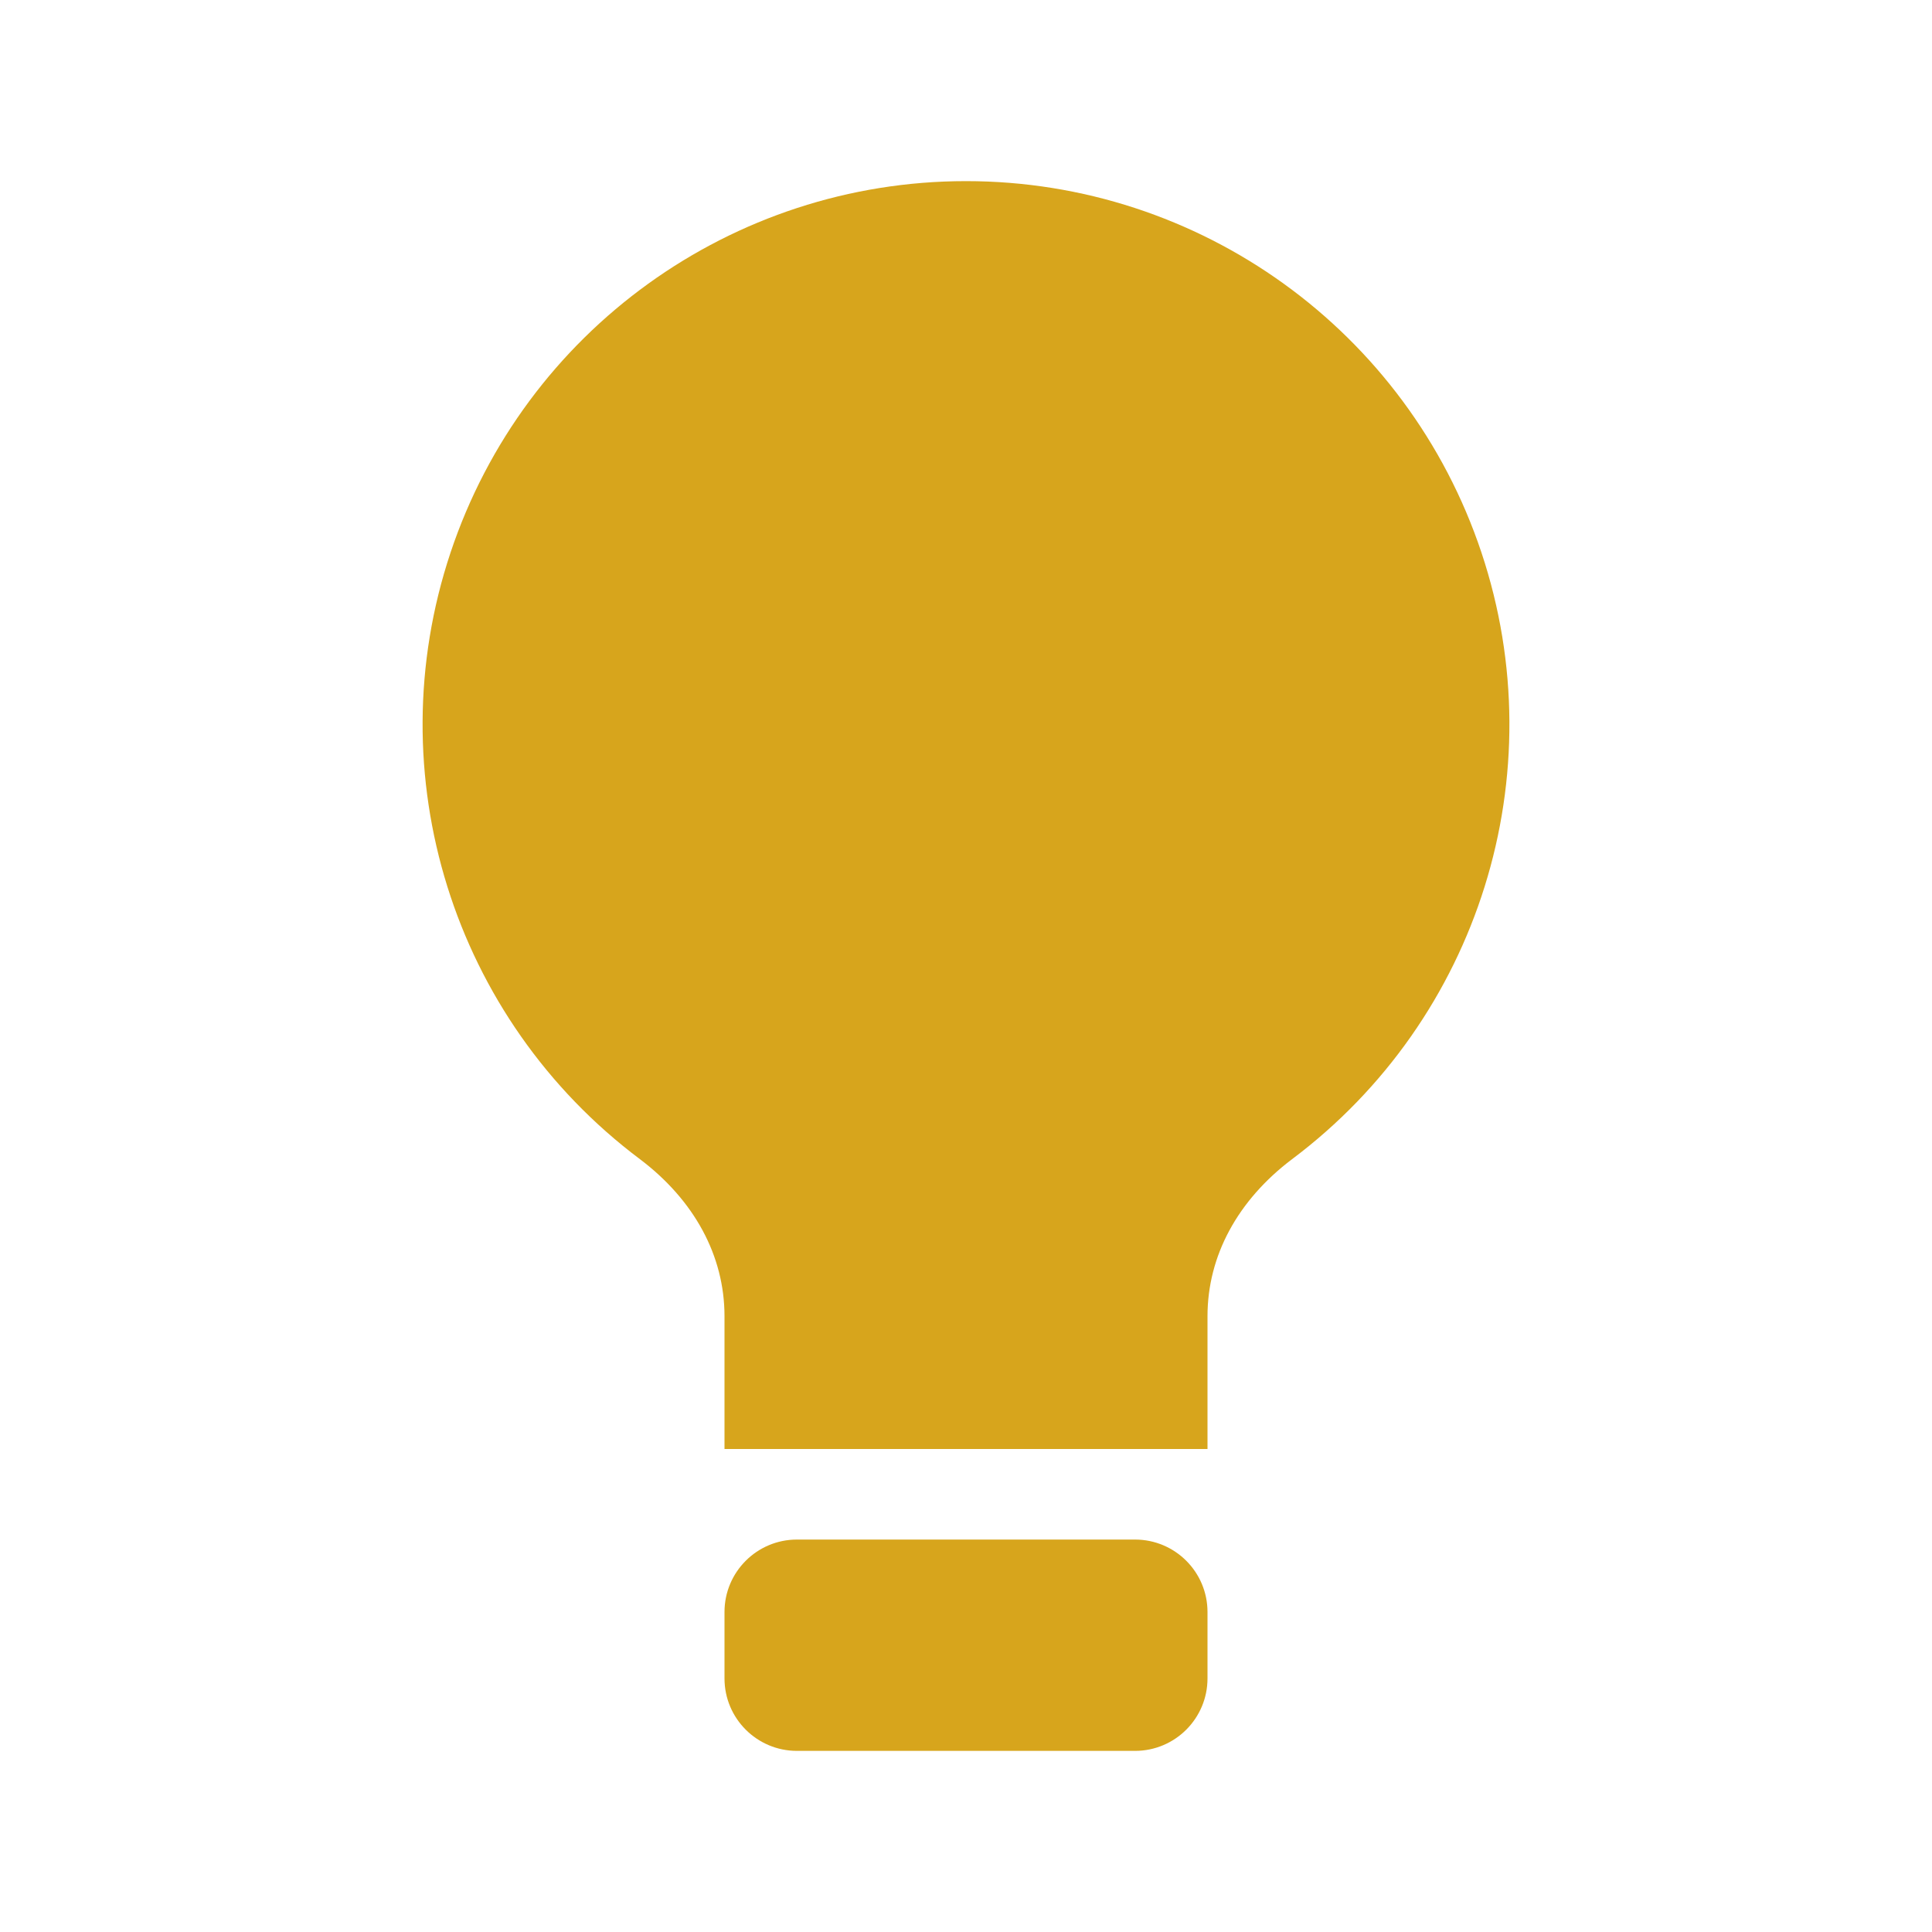
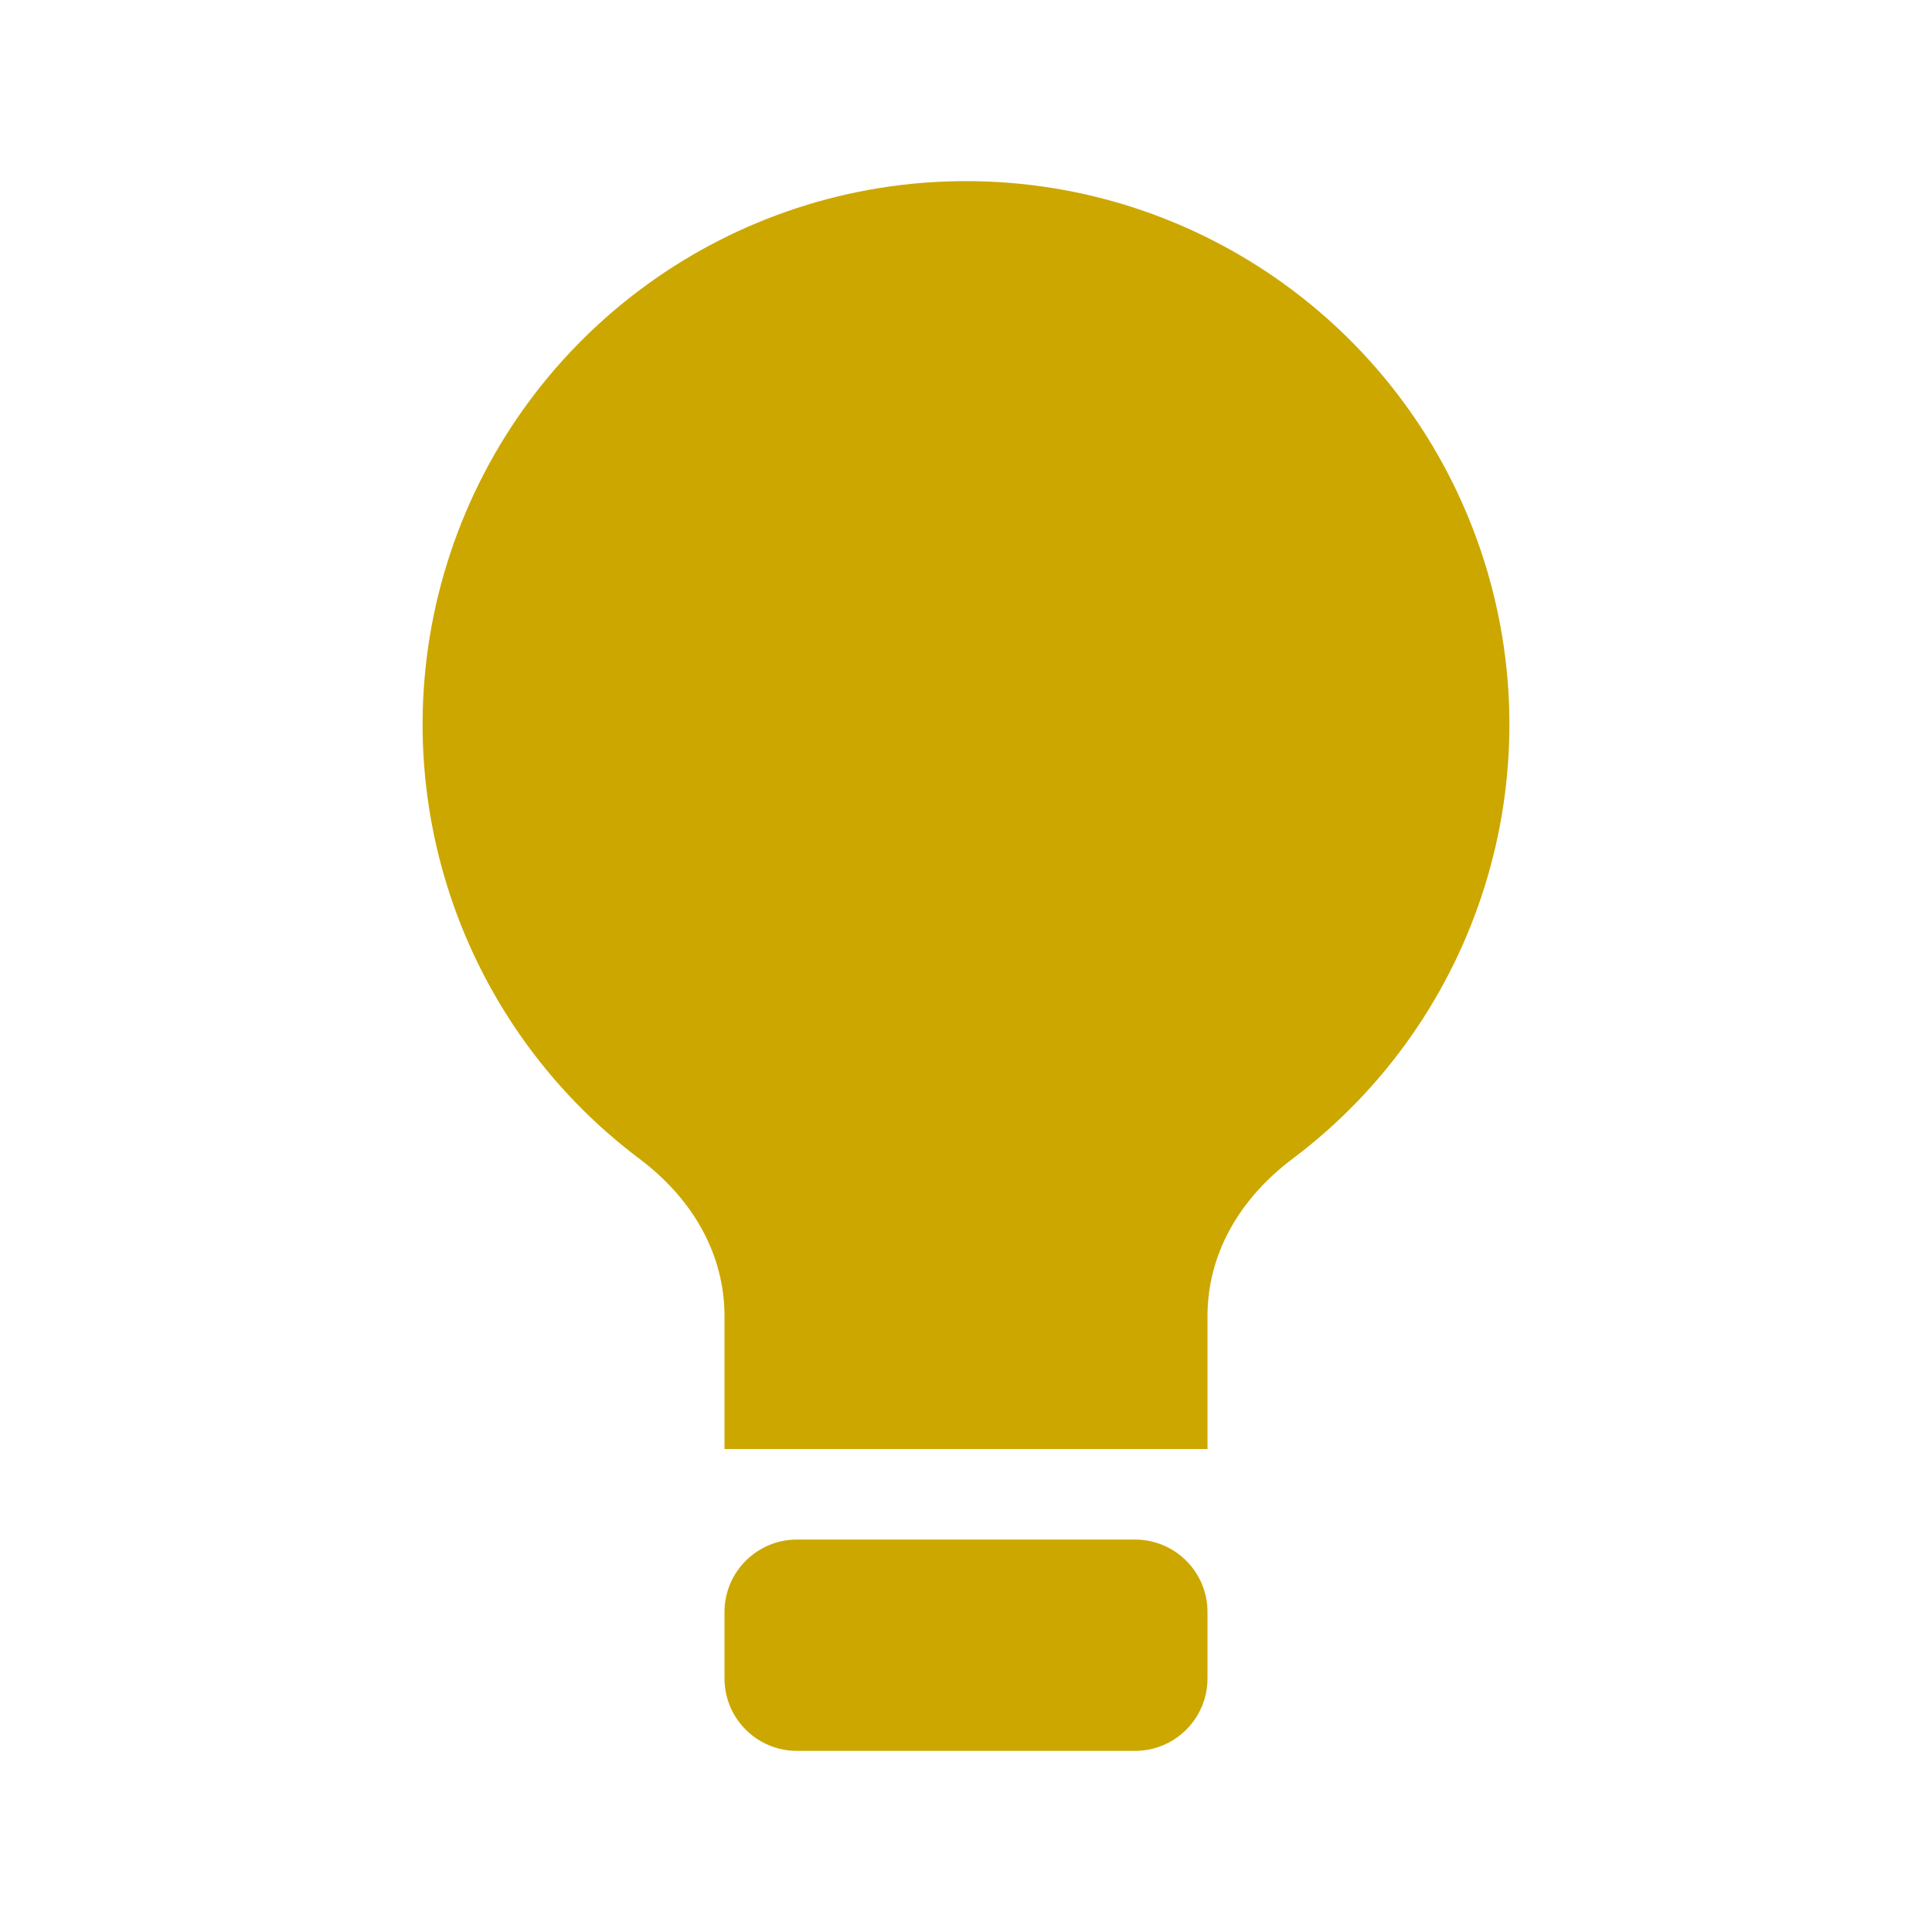
<svg xmlns="http://www.w3.org/2000/svg" width="16" height="16" viewBox="0 0 16 16">
-   <path fill="#d7a51c" d="M8 1.5a4.5 4.5 0 0 0-2.7 8.1c.45.34.7.8.7 1.3V12h4v-1.1c0-.5.25-.96.7-1.3A4.5 4.5 0 0 0 8 1.5Z" />
-   <rect x="6" y="12.75" width="4" height="1.75" rx=".6" fill="#d7a51c" />
+   <path fill="#cca700" d="M8 1.5a4.5 4.5 0 0 0-2.7 8.1c.45.34.7.8.7 1.3V12h4v-1.1c0-.5.25-.96.7-1.3A4.5 4.5 0 0 0 8 1.5Z" />
+   <rect x="6" y="12.75" width="4" height="1.75" rx=".6" fill="#cca700" />
</svg>
